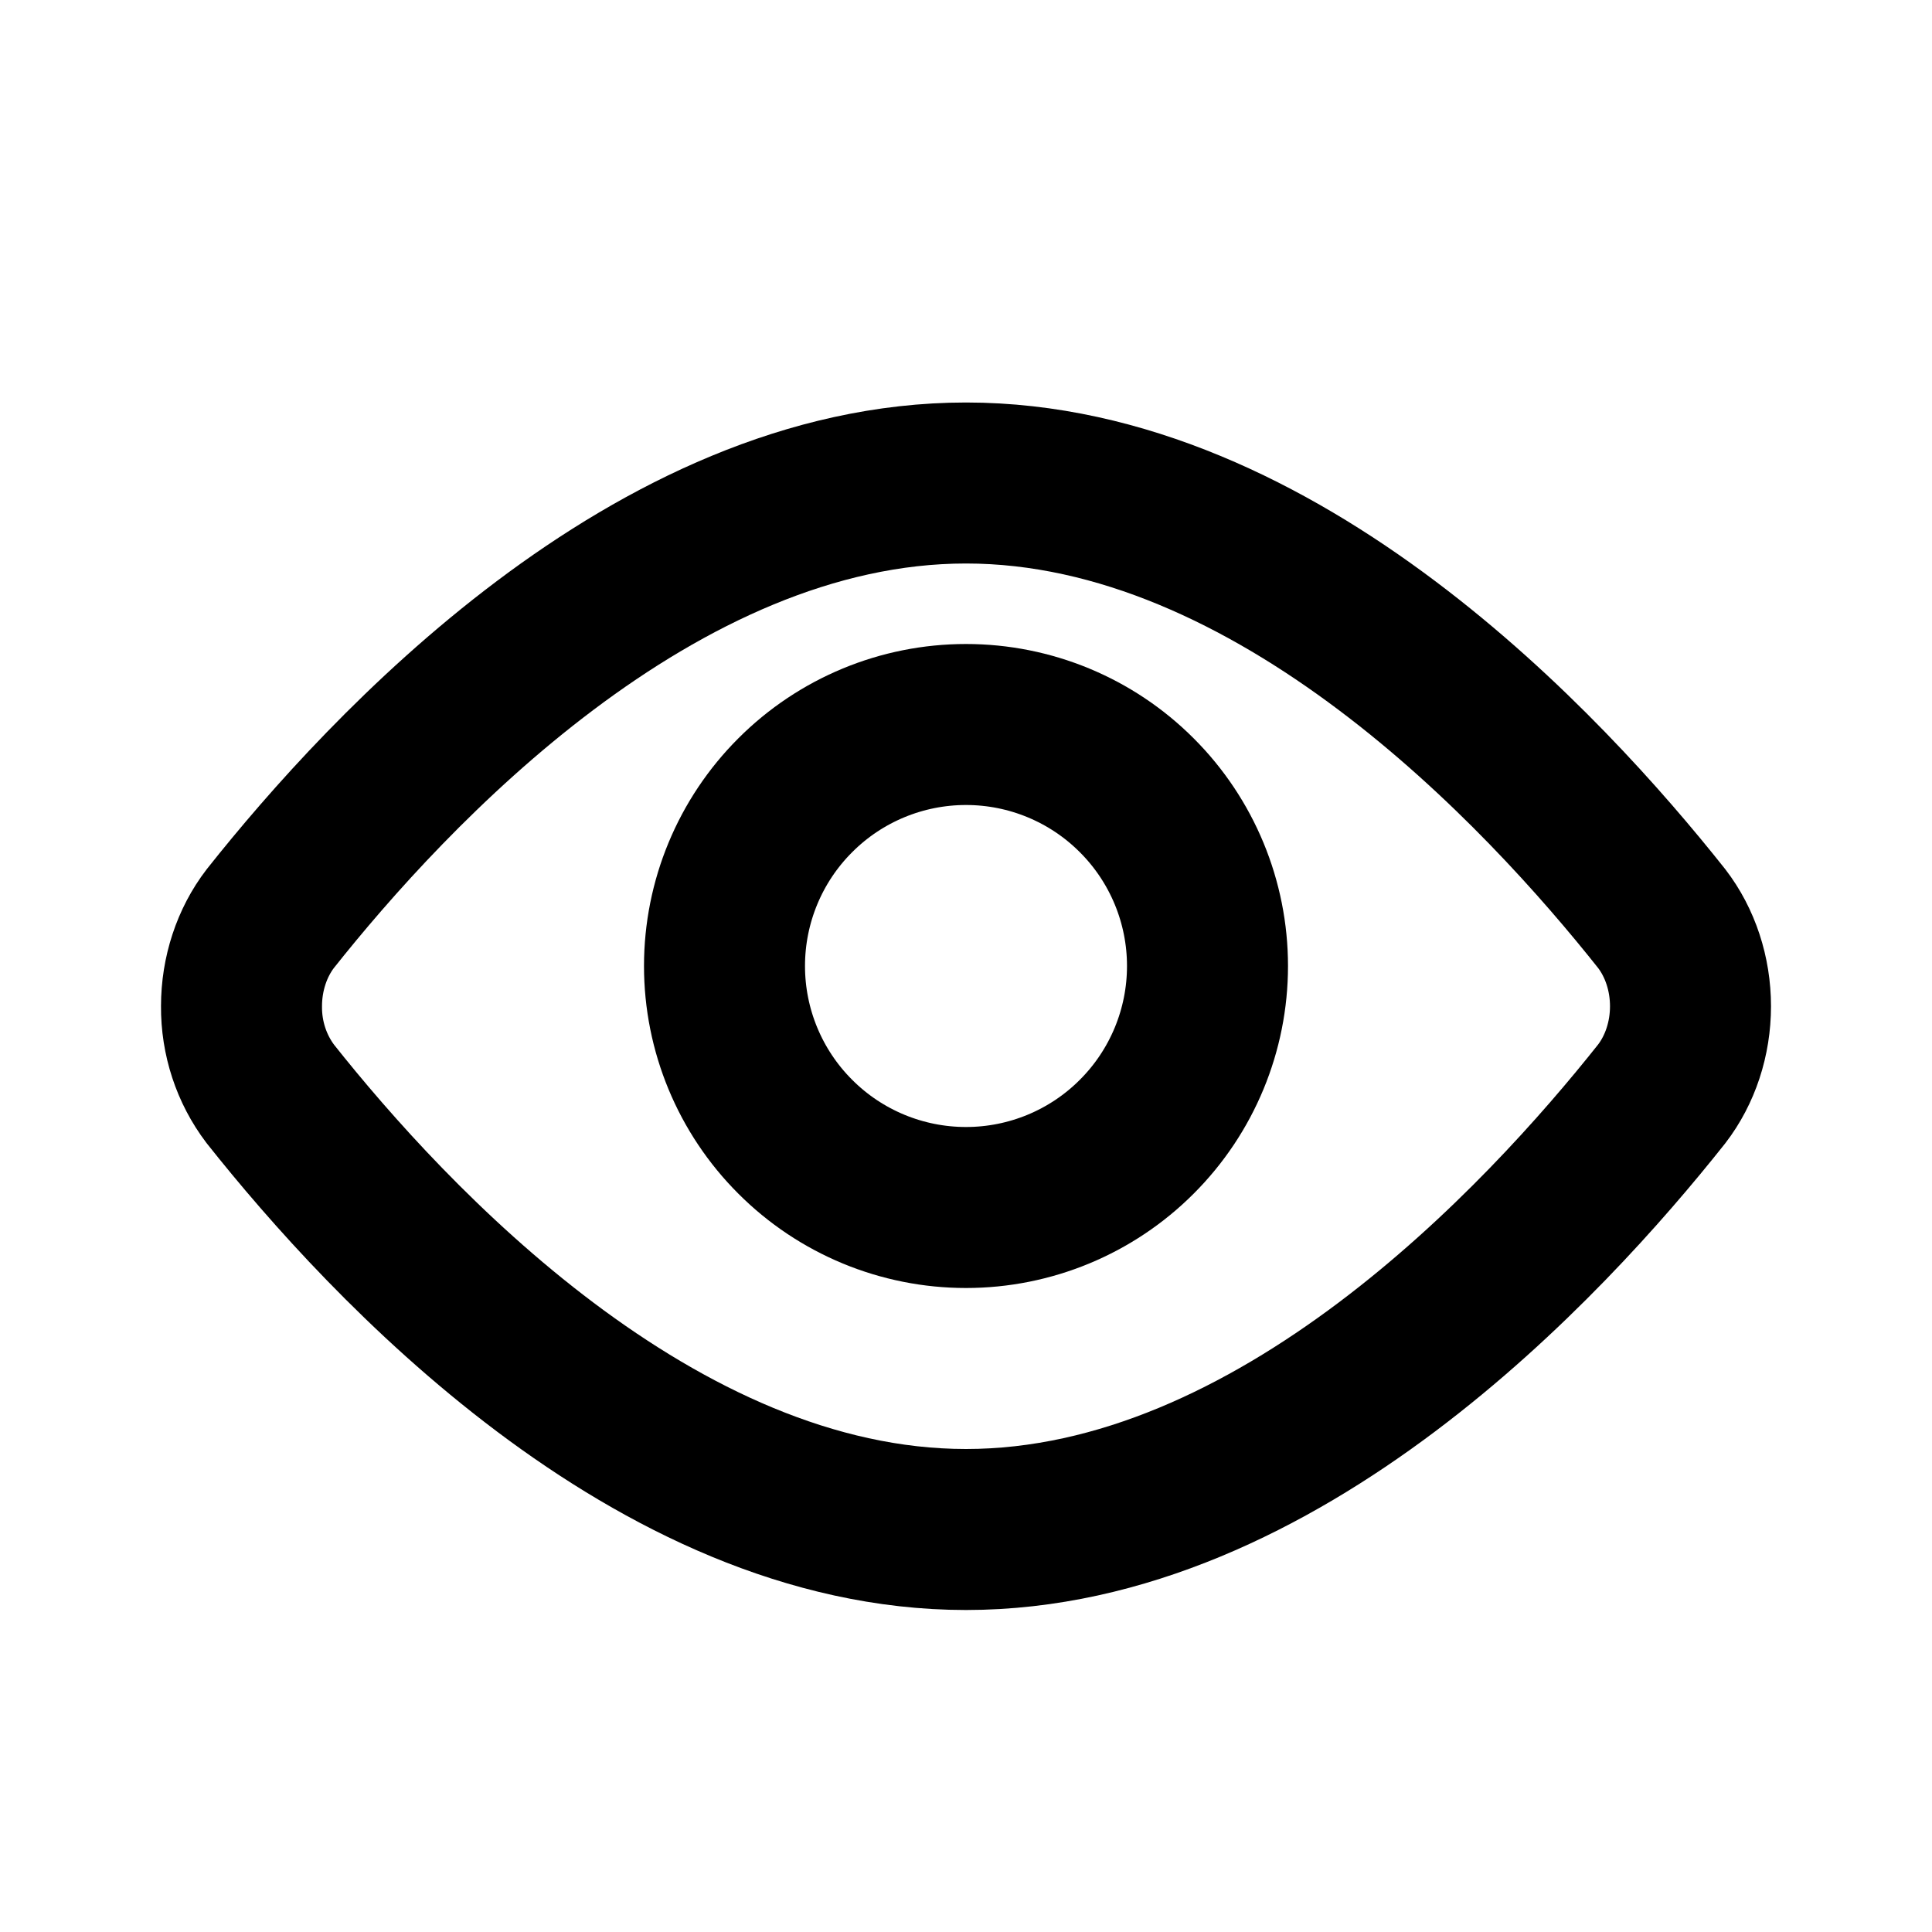
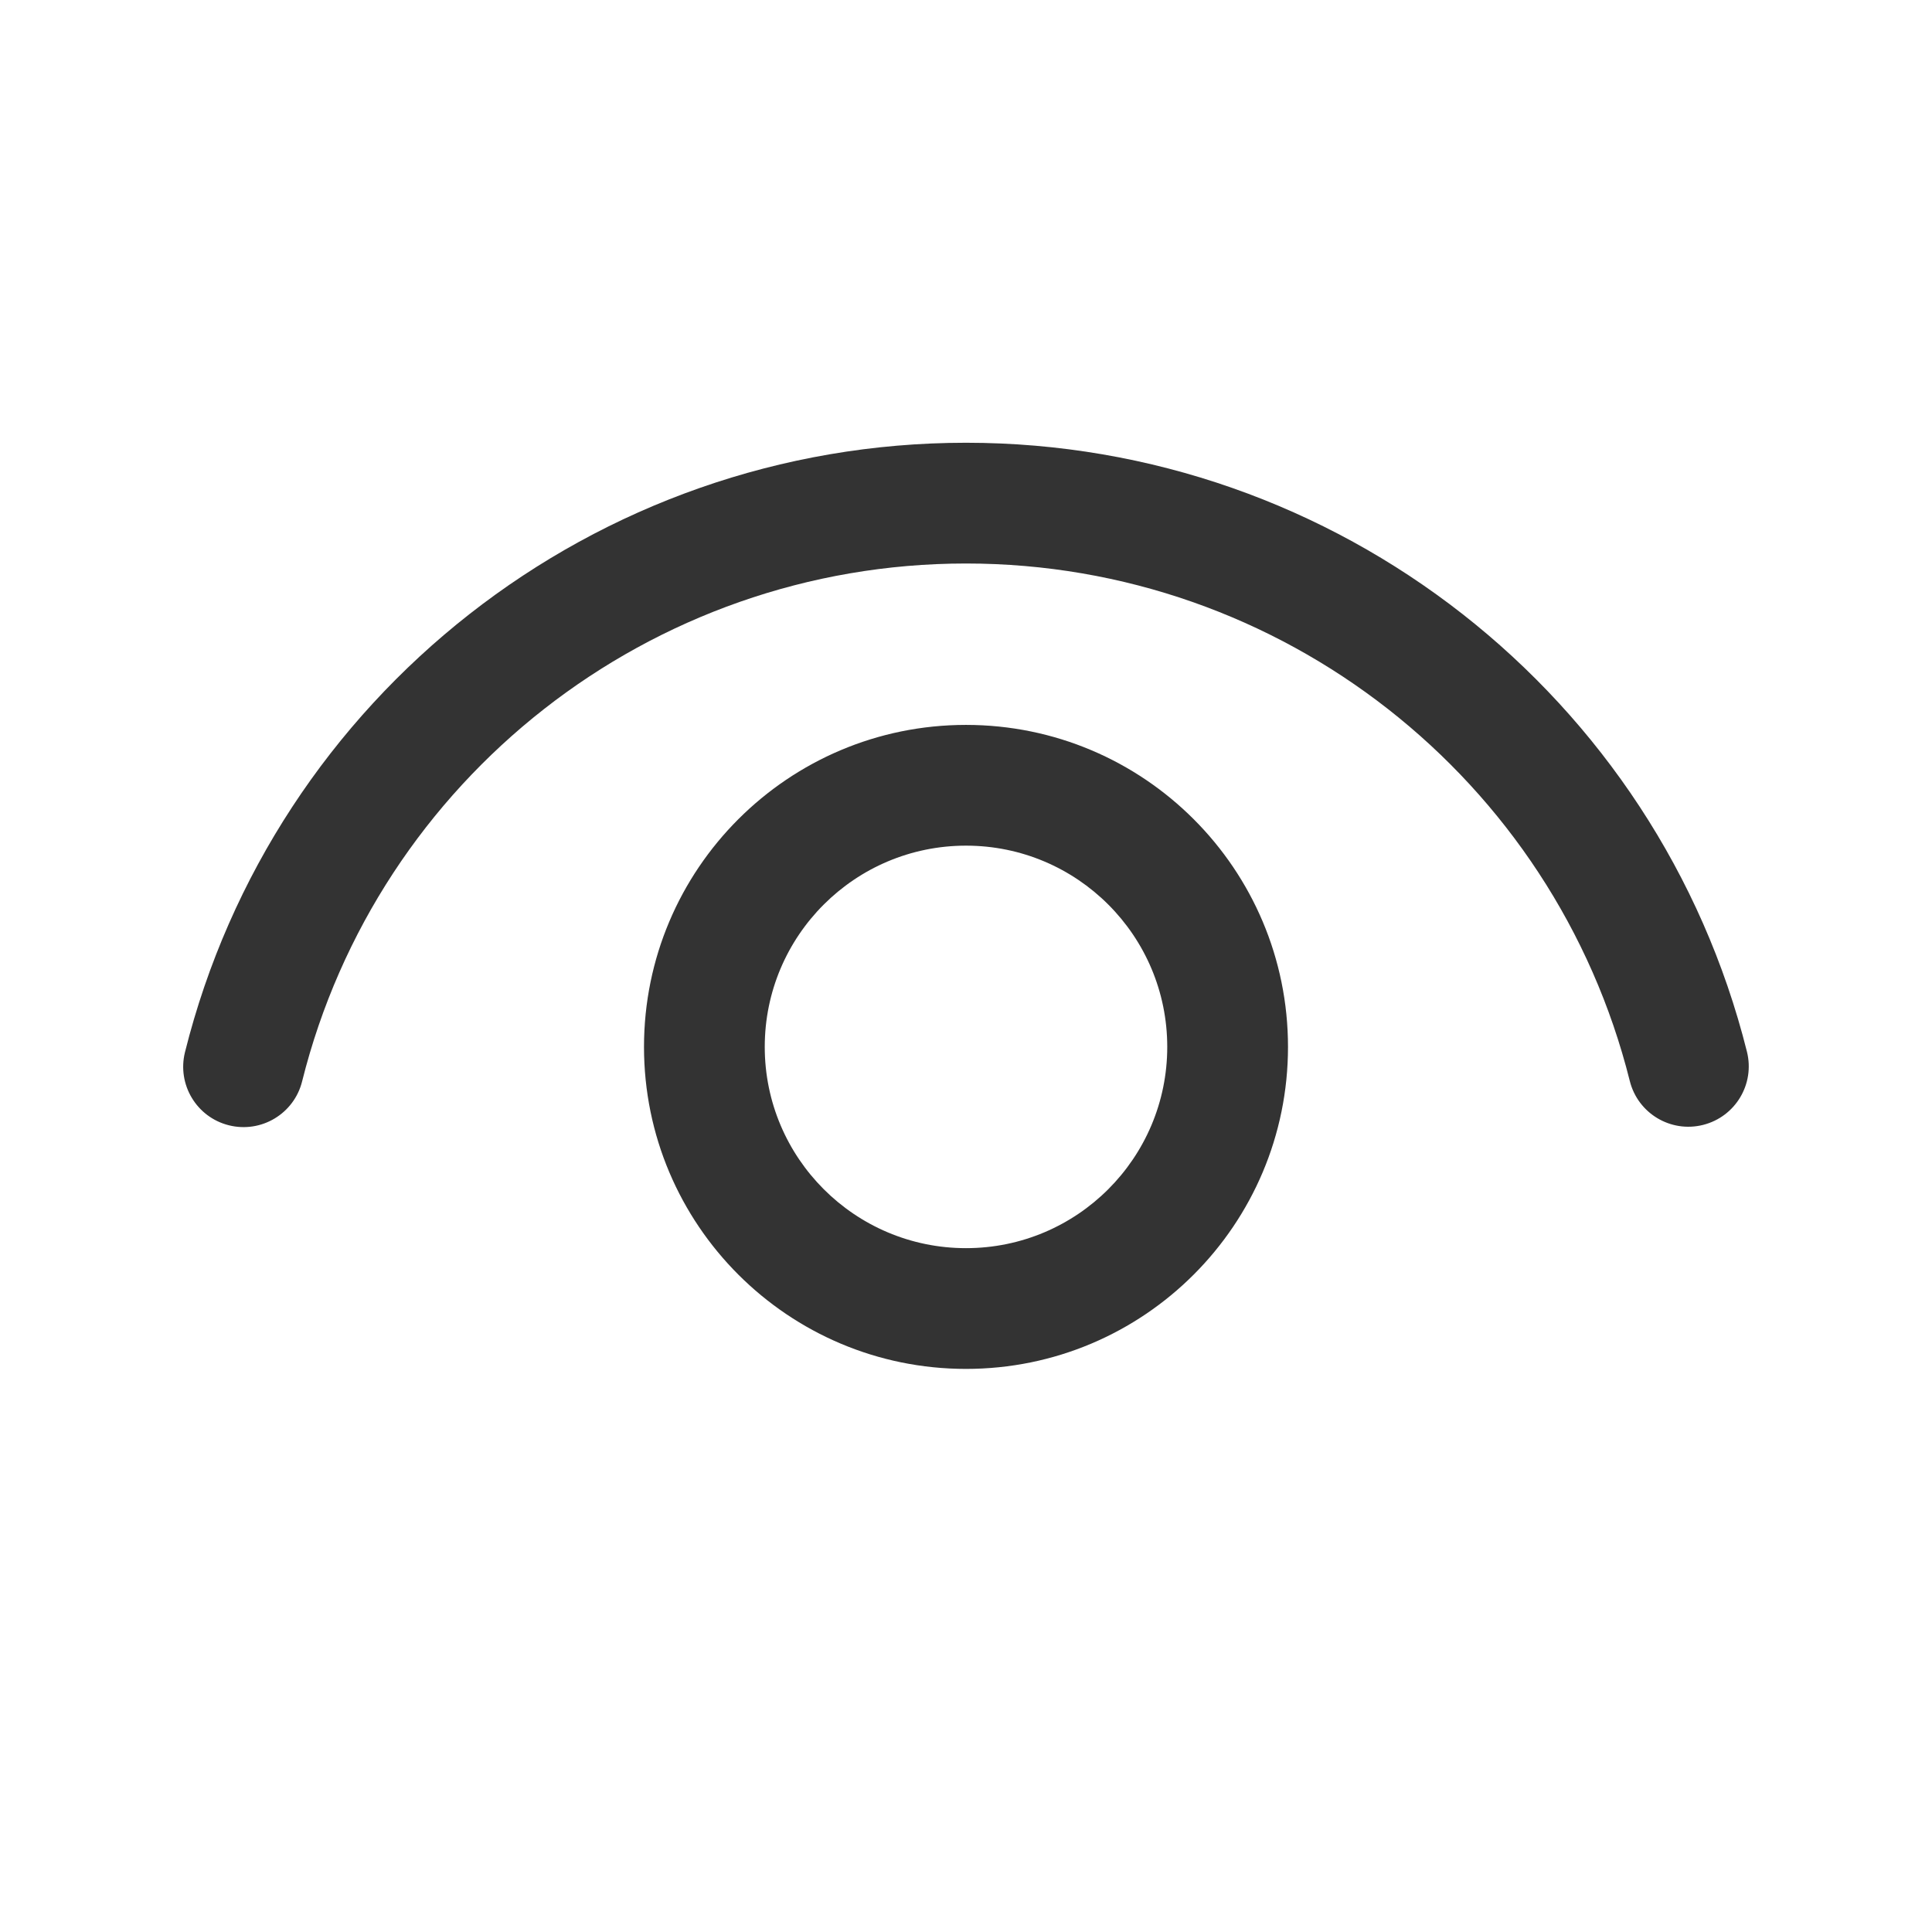
<svg xmlns="http://www.w3.org/2000/svg" width="24" height="24" viewBox="0 0 24 24" fill="none">
  <rect width="24" height="24" fill="white" />
-   <path d="M20.642 11.411C20.872 11.71 21 12.098 21 12.5C21 12.903 20.872 13.29 20.642 13.589C19.186 15.425 15.87 19 12 19C8.13 19 4.814 15.425 3.358 13.589C3.123 13.279 2.997 12.895 3 12.5C3 12.098 3.128 11.71 3.358 11.411C4.814 9.575 8.13 6 12 6C15.87 6 19.186 9.575 20.642 11.411Z" stroke="currentColor" stroke-width="2" stroke-linecap="round" stroke-linejoin="round" />
-   <path d="M12 15C12.796 15 13.559 14.684 14.121 14.121C14.684 13.559 15 12.796 15 12C15 11.204 14.684 10.441 14.121 9.879C13.559 9.316 12.796 9 12 9C11.204 9 10.441 9.316 9.879 9.879C9.316 10.441 9 11.204 9 12C9 12.796 9.316 13.559 9.879 14.121C10.441 14.684 11.204 15 12 15Z" stroke="currentColor" stroke-width="2" stroke-linecap="round" stroke-linejoin="round" />
+   <path d="M12 9.005C14.21 9.005 16 10.796 16 13.005C16 15.214 14.21 17.005 12 17.005C9.791 17.005 8 15.214 8 13.005C8 10.796 9.791 9.005 12 9.005ZM12 10.505C10.62 10.505 9.5 11.624 9.5 13.005C9.5 14.385 10.62 15.505 12 15.505C13.381 15.505 14.5 14.385 14.5 13.005C14.5 11.624 13.381 10.505 12 10.505ZM12 5.5C16.614 5.5 20.596 8.65 21.701 13.064C21.802 13.466 21.558 13.873 21.156 13.974C20.754 14.075 20.347 13.831 20.246 13.429C19.308 9.678 15.922 7 12 7C8.077 7 4.69 9.68 3.753 13.433C3.653 13.835 3.246 14.079 2.844 13.979C2.442 13.879 2.198 13.472 2.298 13.07C3.401 8.653 7.385 5.5 12 5.5Z" fill="#333333" />
</svg>
